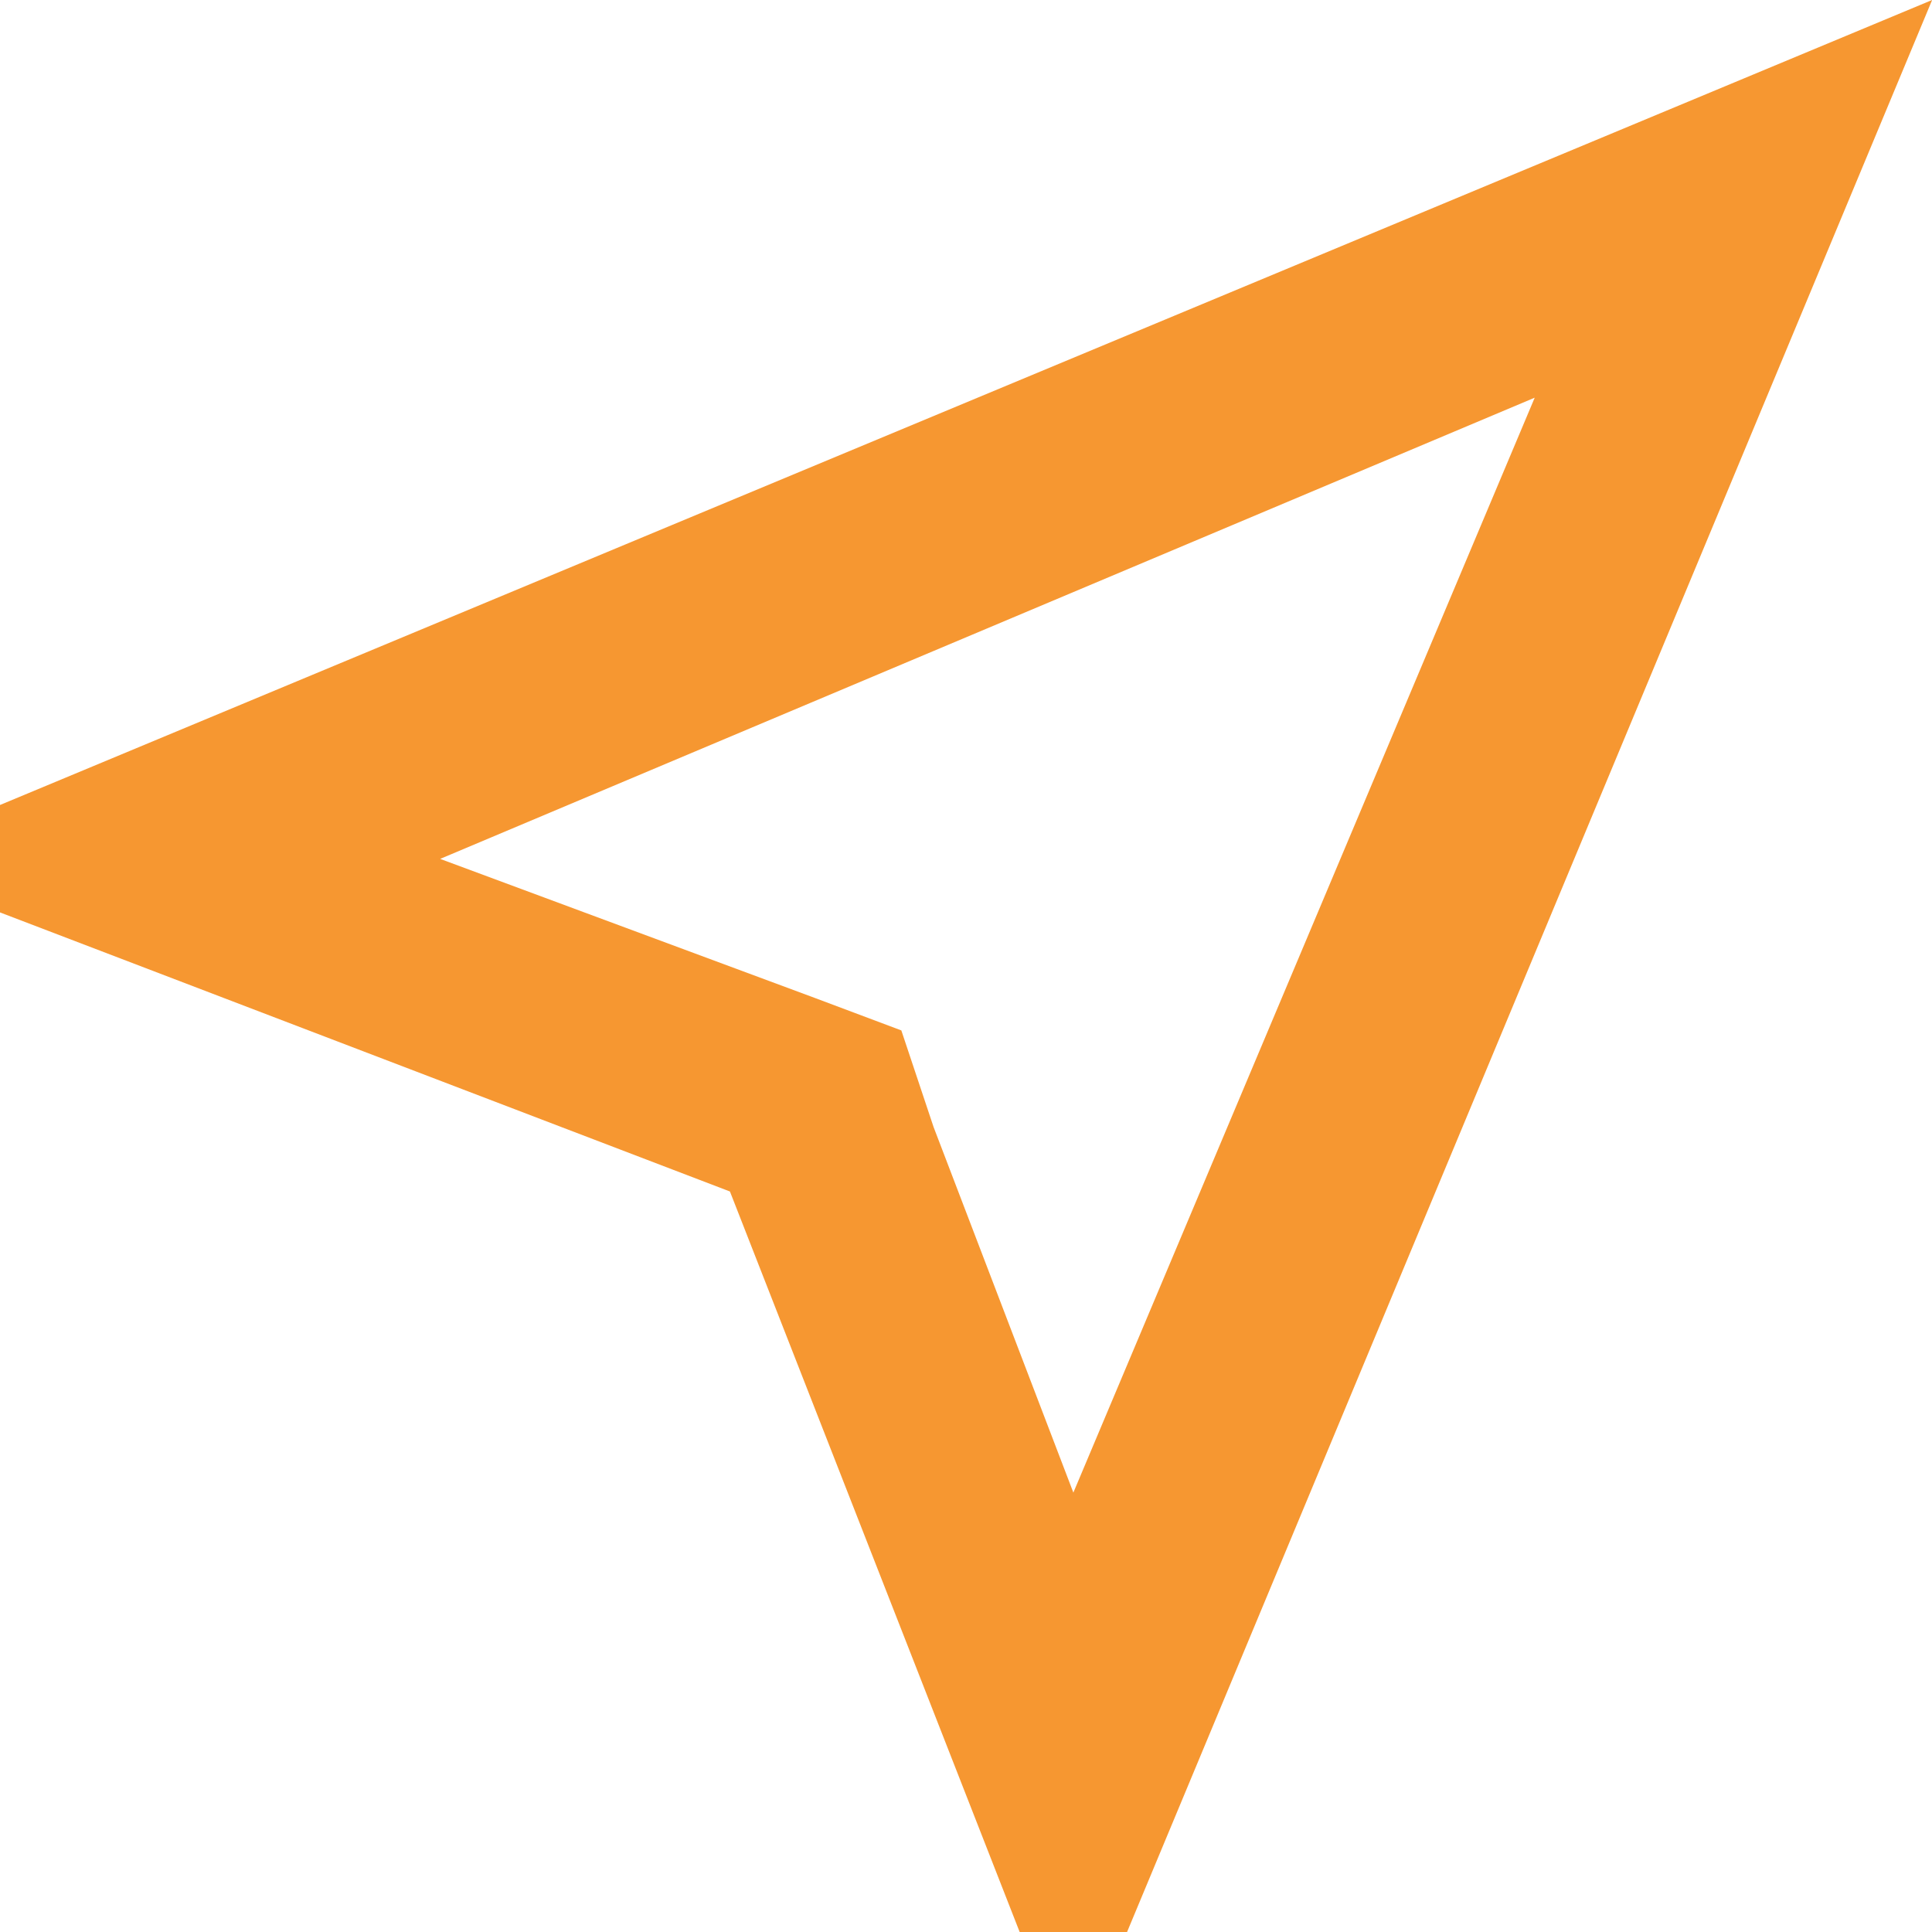
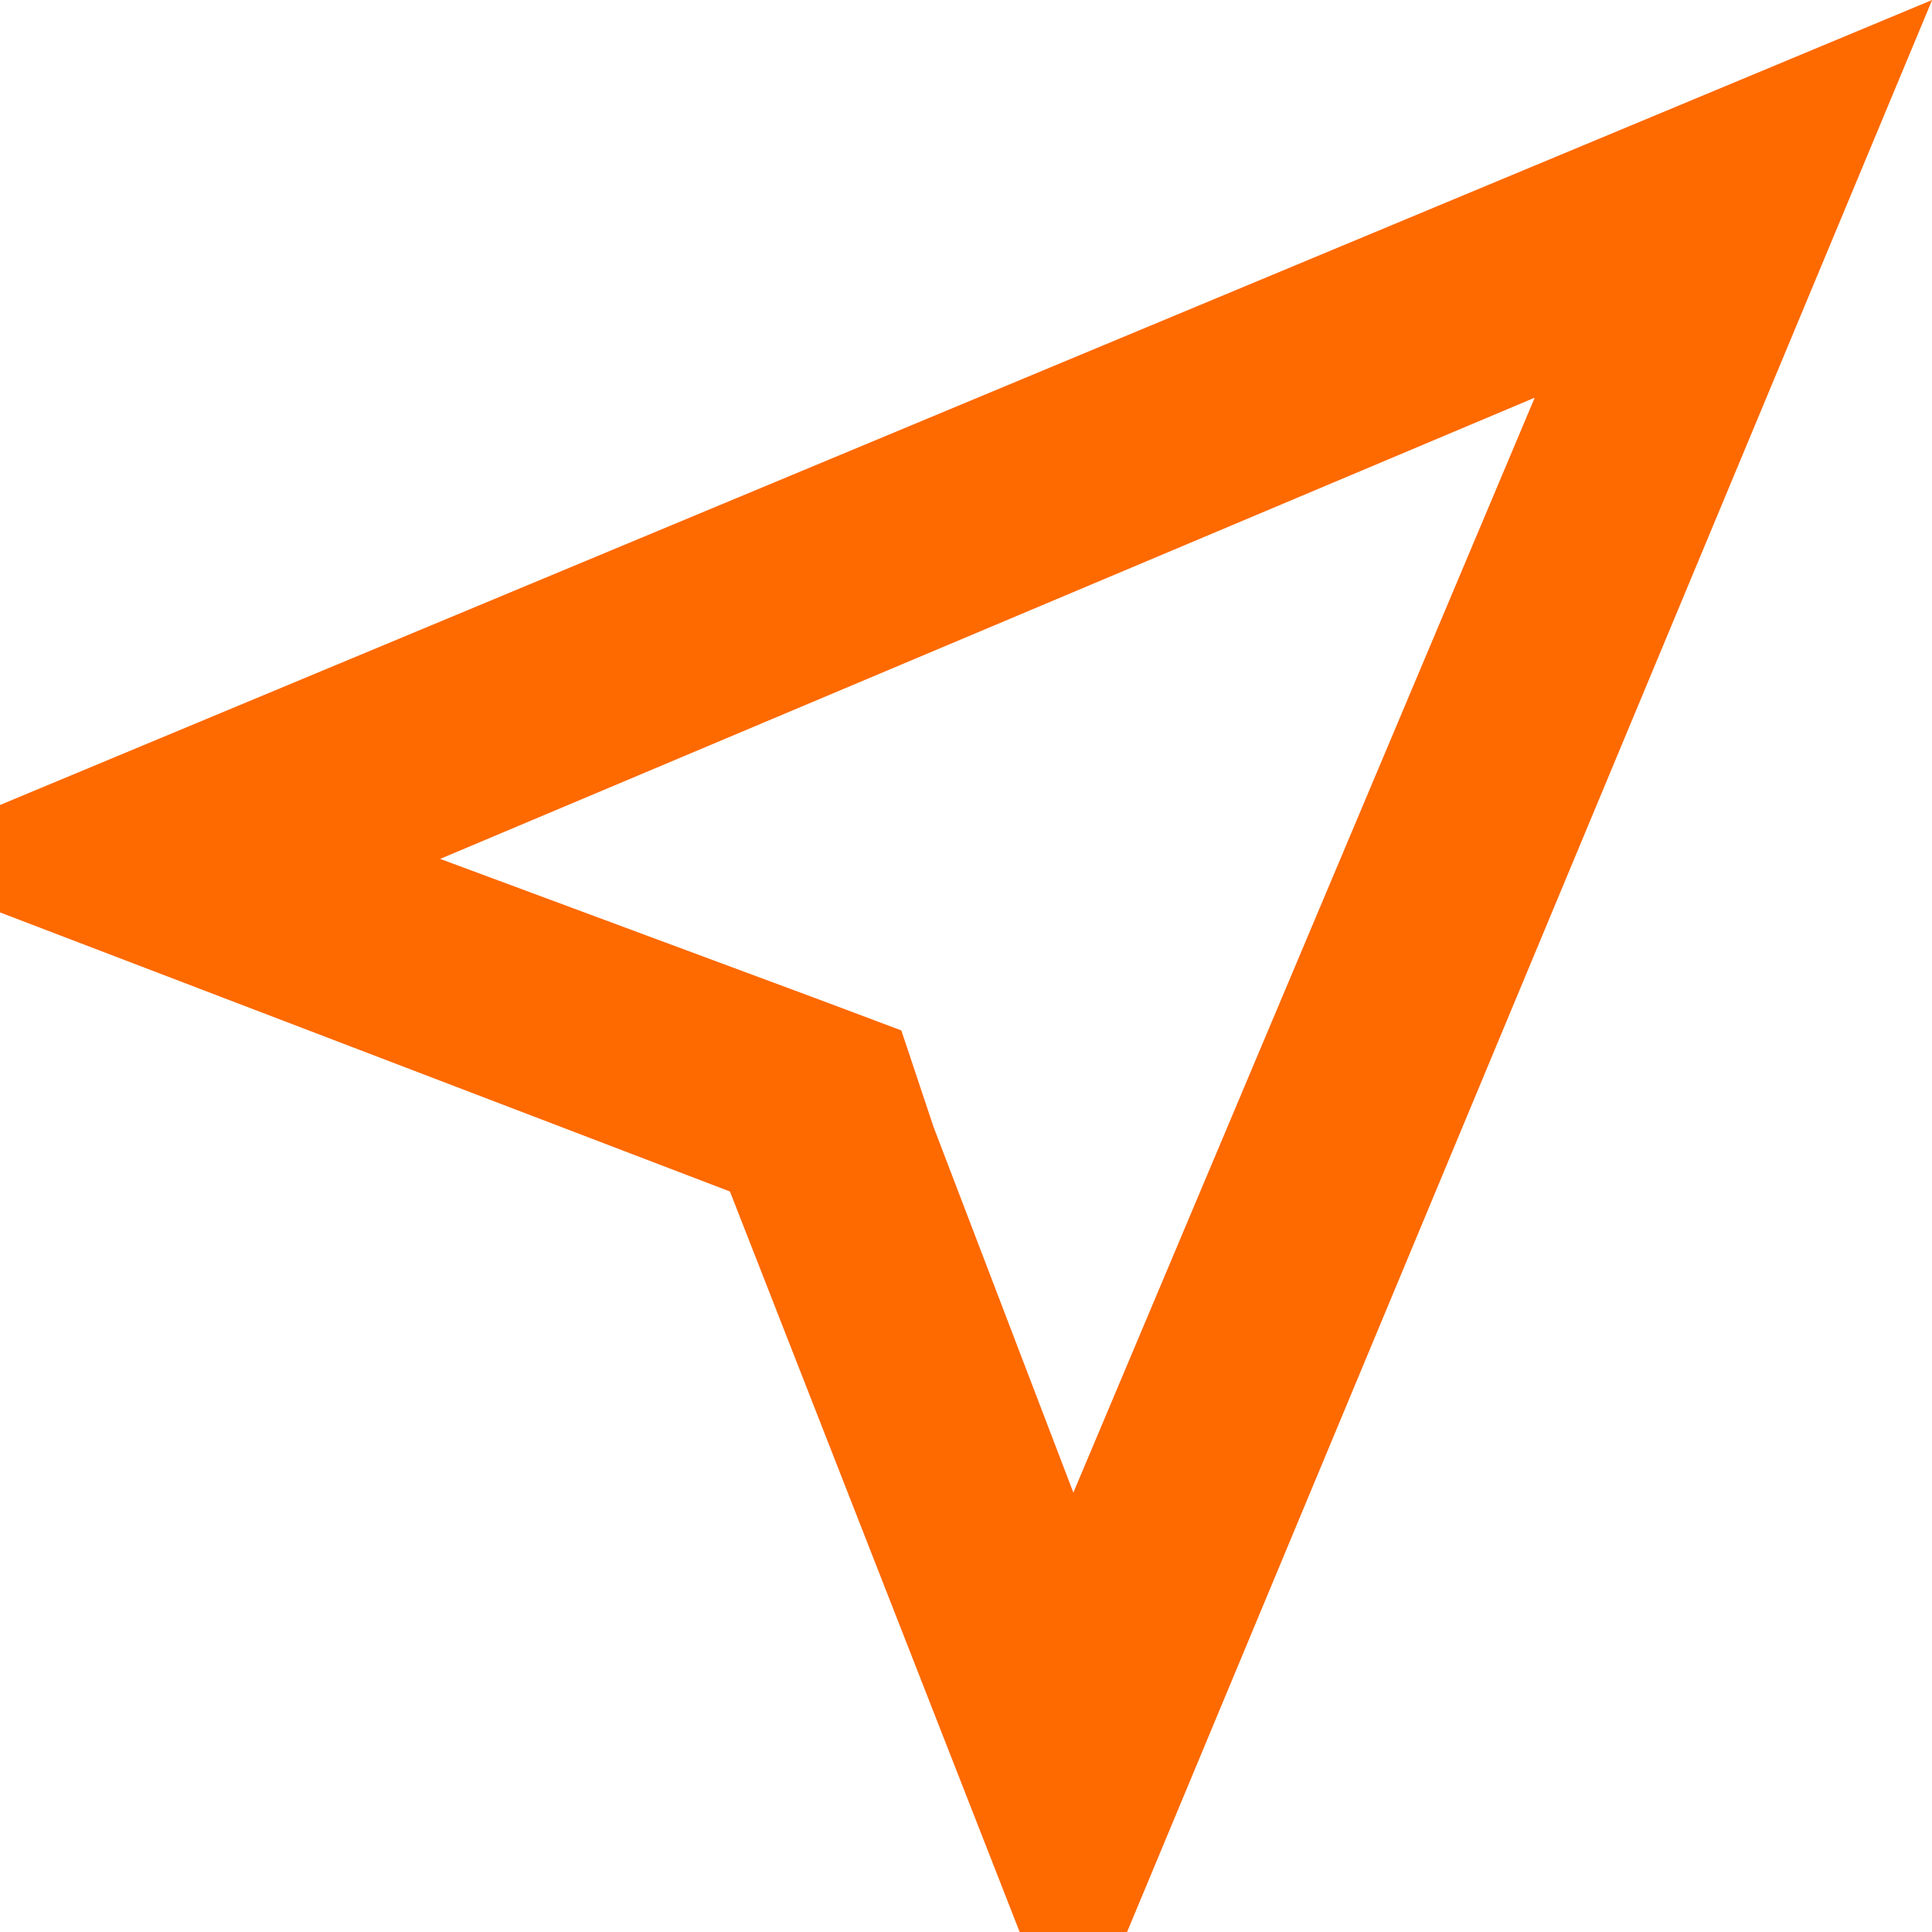
<svg xmlns="http://www.w3.org/2000/svg" width="15.521" height="15.521" viewBox="0 0 15.521 15.521">
  <g id="Outline_2_" transform="translate(0 0)">
-     <path id="Path_281" data-name="Path 281" d="M12.331,3.191l-3.708,8.8L7.5,9.054l-.259-.776-.69-.259L3.536,6.9l8.8-3.708M15.522,0,0,6.467V7.33L5.864,9.572l2.328,5.95h.862L15.522,0Z" fill="#f69731" />
+     <path id="Path_281" data-name="Path 281" d="M12.331,3.191l-3.708,8.8L7.5,9.054l-.259-.776-.69-.259L3.536,6.9l8.8-3.708M15.522,0,0,6.467V7.33L5.864,9.572l2.328,5.95h.862L15.522,0Z" fill="#fe6900" />
  </g>
</svg>
